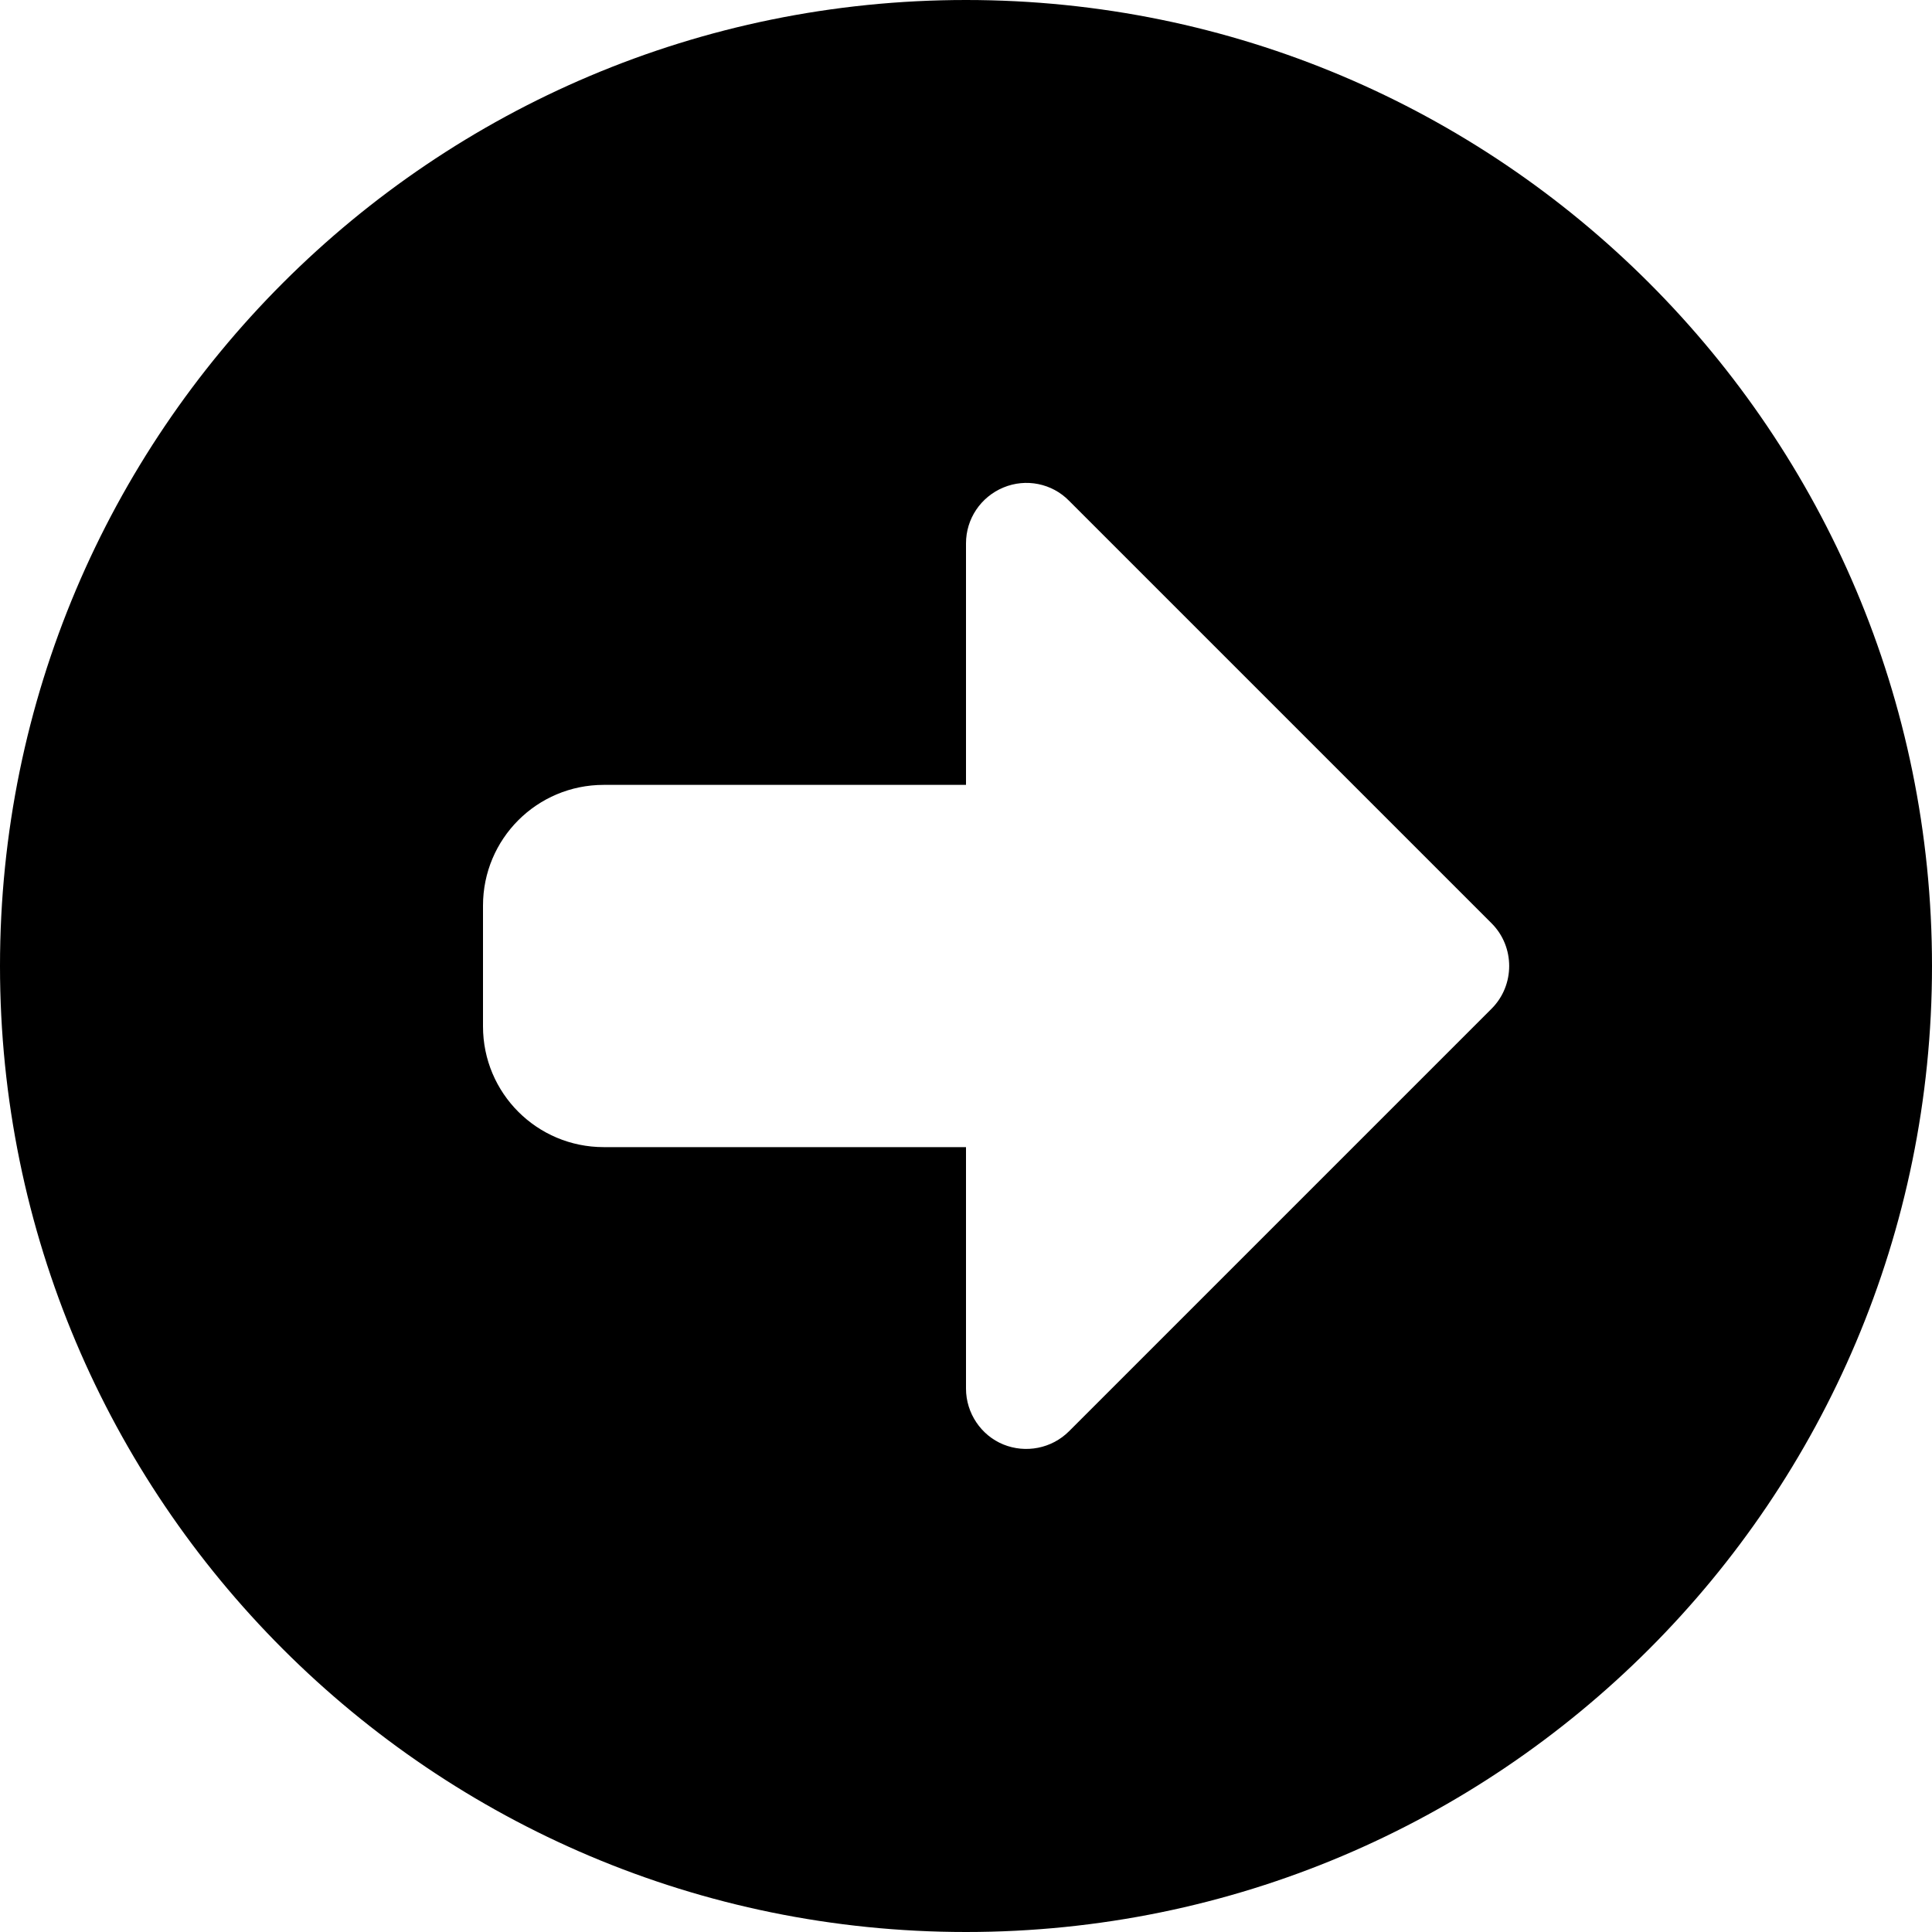
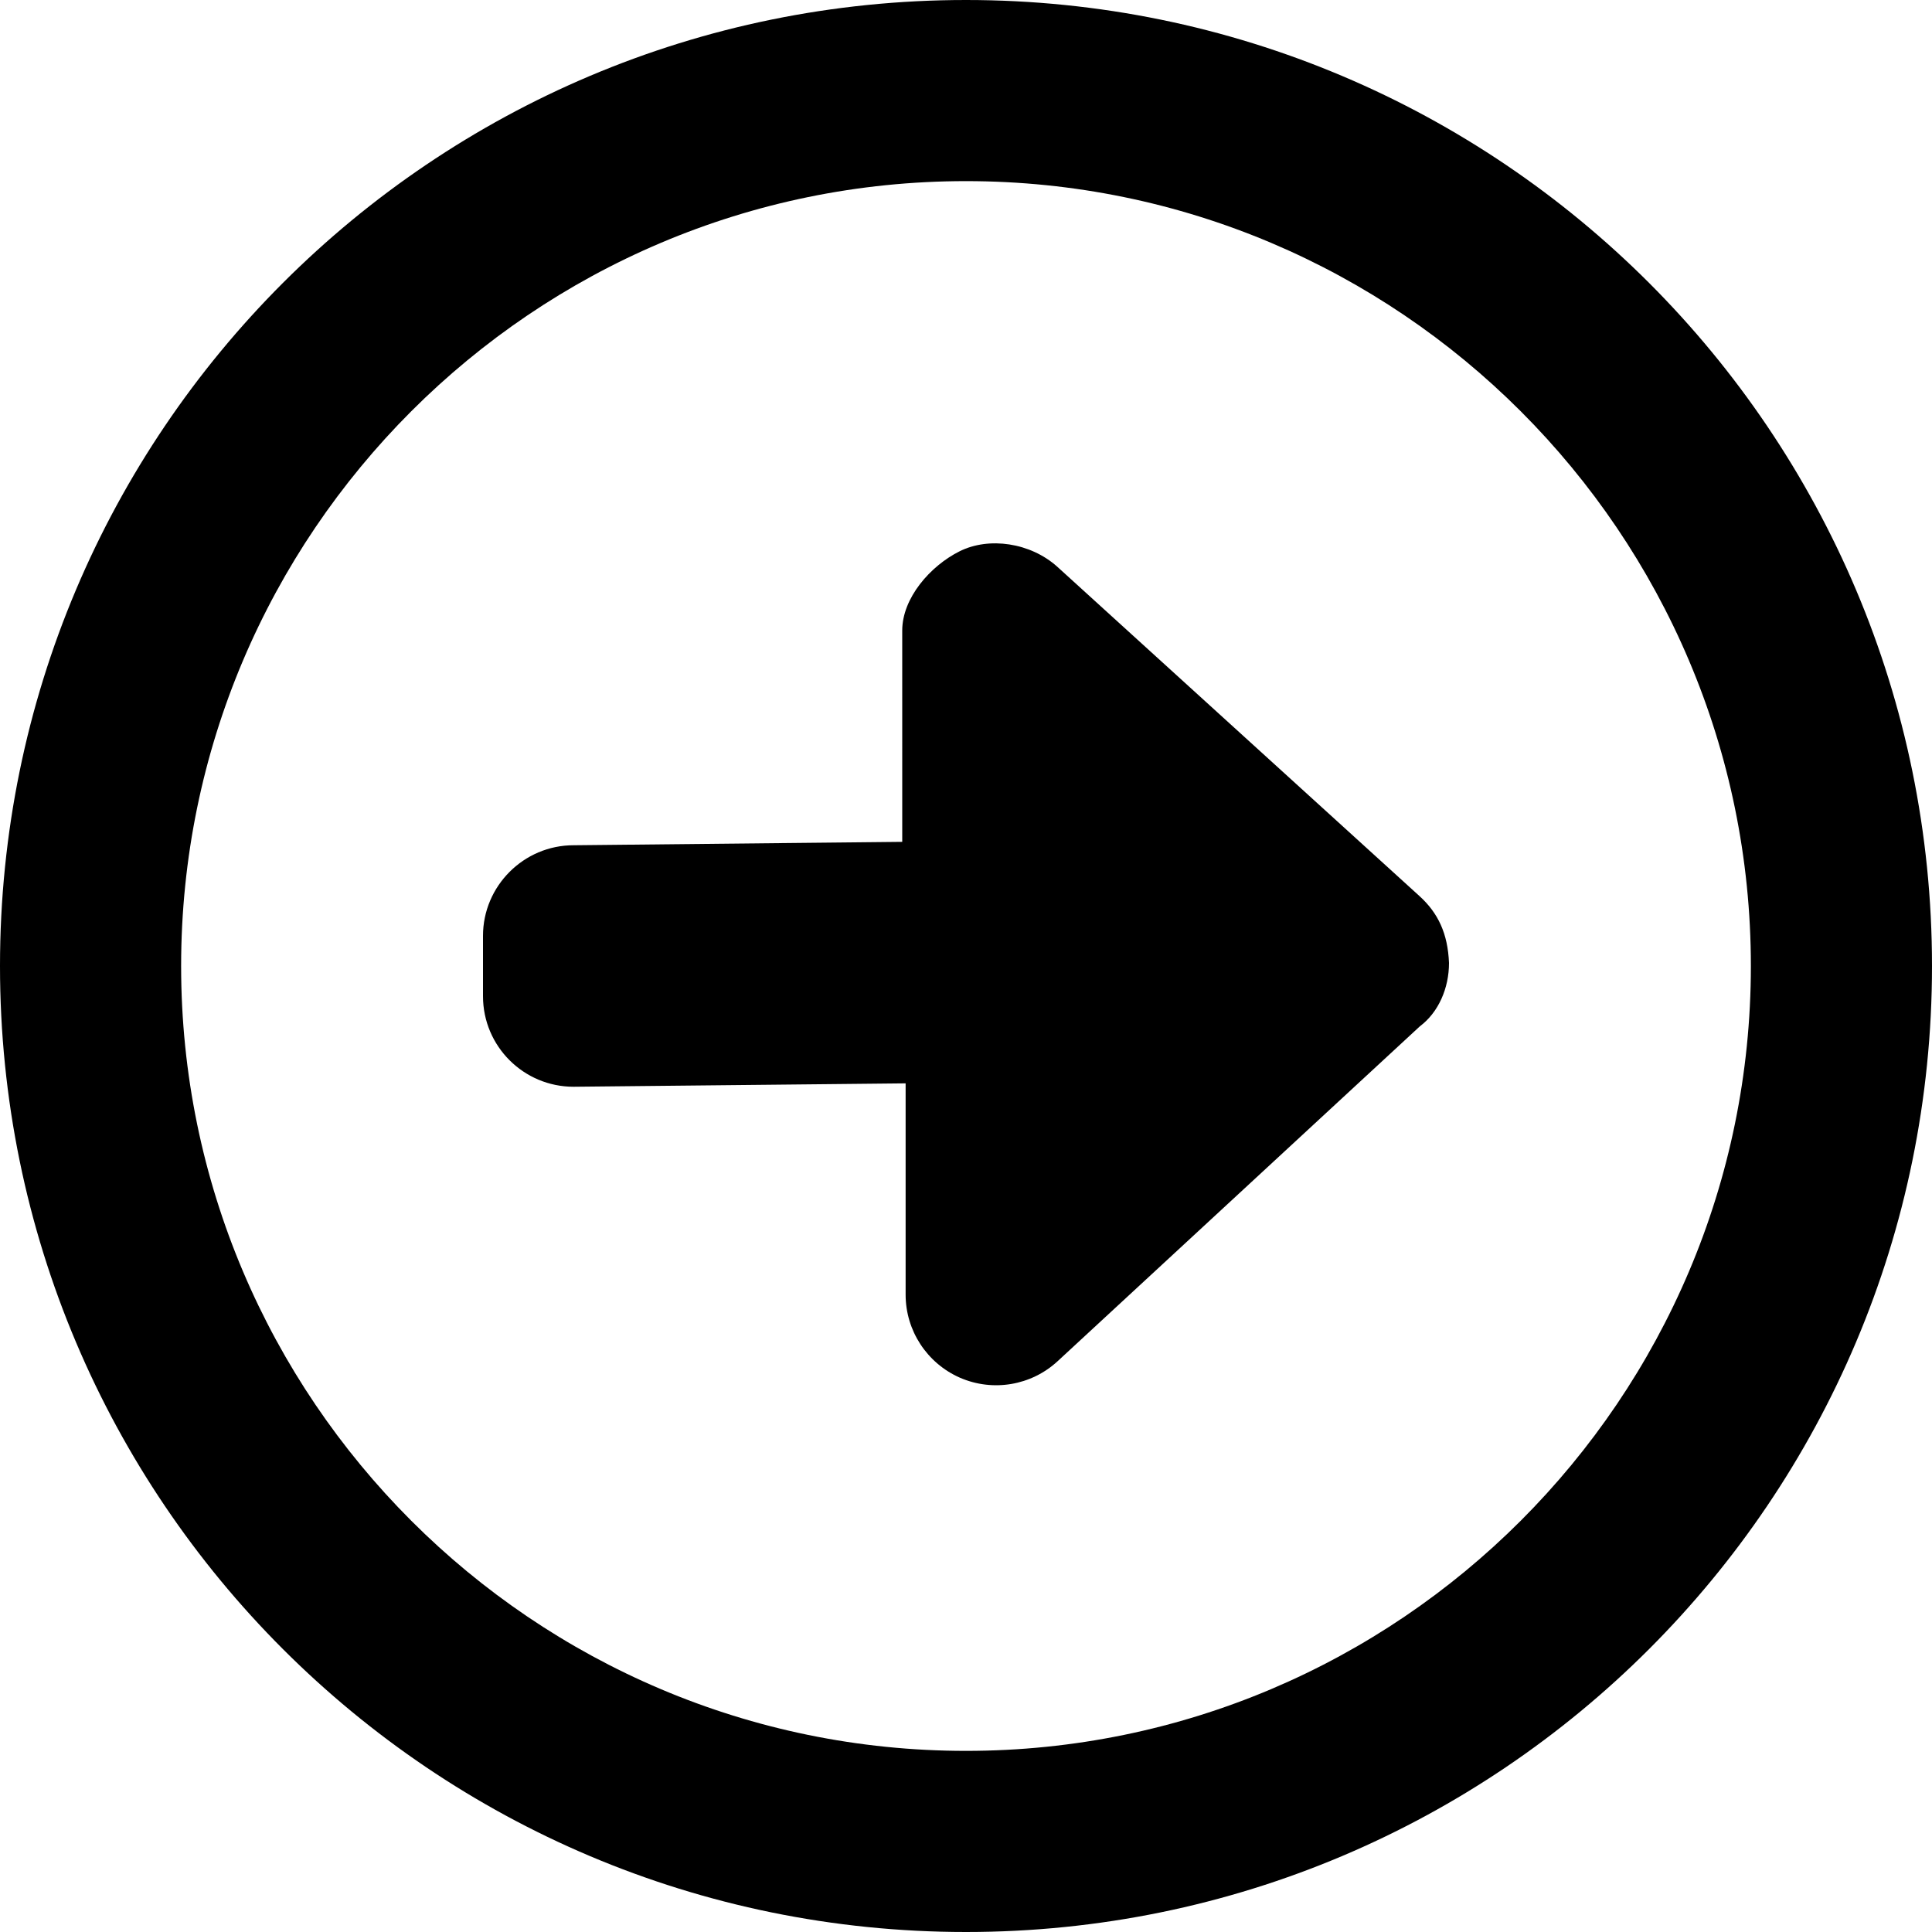
<svg xmlns="http://www.w3.org/2000/svg" viewBox="0 0 512 512">
-   <path d="M0 256C0 397.4 114.6 512 256 512s256-114.6 256-256S397.4 0 256 0S0 114.6 0 256zm395.3 11.3l-112 112c-4.6 4.6-11.5 5.9-17.4 3.5s-9.9-8.3-9.9-14.8l0-64-96 0c-17.7 0-32-14.3-32-32l0-32c0-17.7 14.3-32 32-32l96 0 0-64c0-6.5 3.9-12.3 9.9-14.8s12.9-1.1 17.4 3.5l112 112c6.2 6.2 6.2 16.4 0 22.6z" />
+   <path d="M280.2 150.2C273.1 143.8 262.1 142.2 254.3 146.1S239.1 158.5 239.1 167.1l.002 56L152 224C138.8 224 128 234.8 128 248v16C128 277.3 138.8 288 152 288L240 287.1v56c0 9.531 5.656 18.16 14.38 22c8.75 3.812 18.91 2.094 25.91-4.375l96-88.75C381.2 268.3 384 261.9 384 255.2c-.312-7.781-2.875-13.25-7.844-17.75L280.2 150.2zM256 0C114.6 0 0 114.6 0 256s114.6 256 256 256s256-114.6 256-256S397.4 0 256 0zM256 464c-114.7 0-208-93.31-208-208S141.3 48 256 48s208 93.31 208 208S370.7 464 256 464z" />
</svg>
